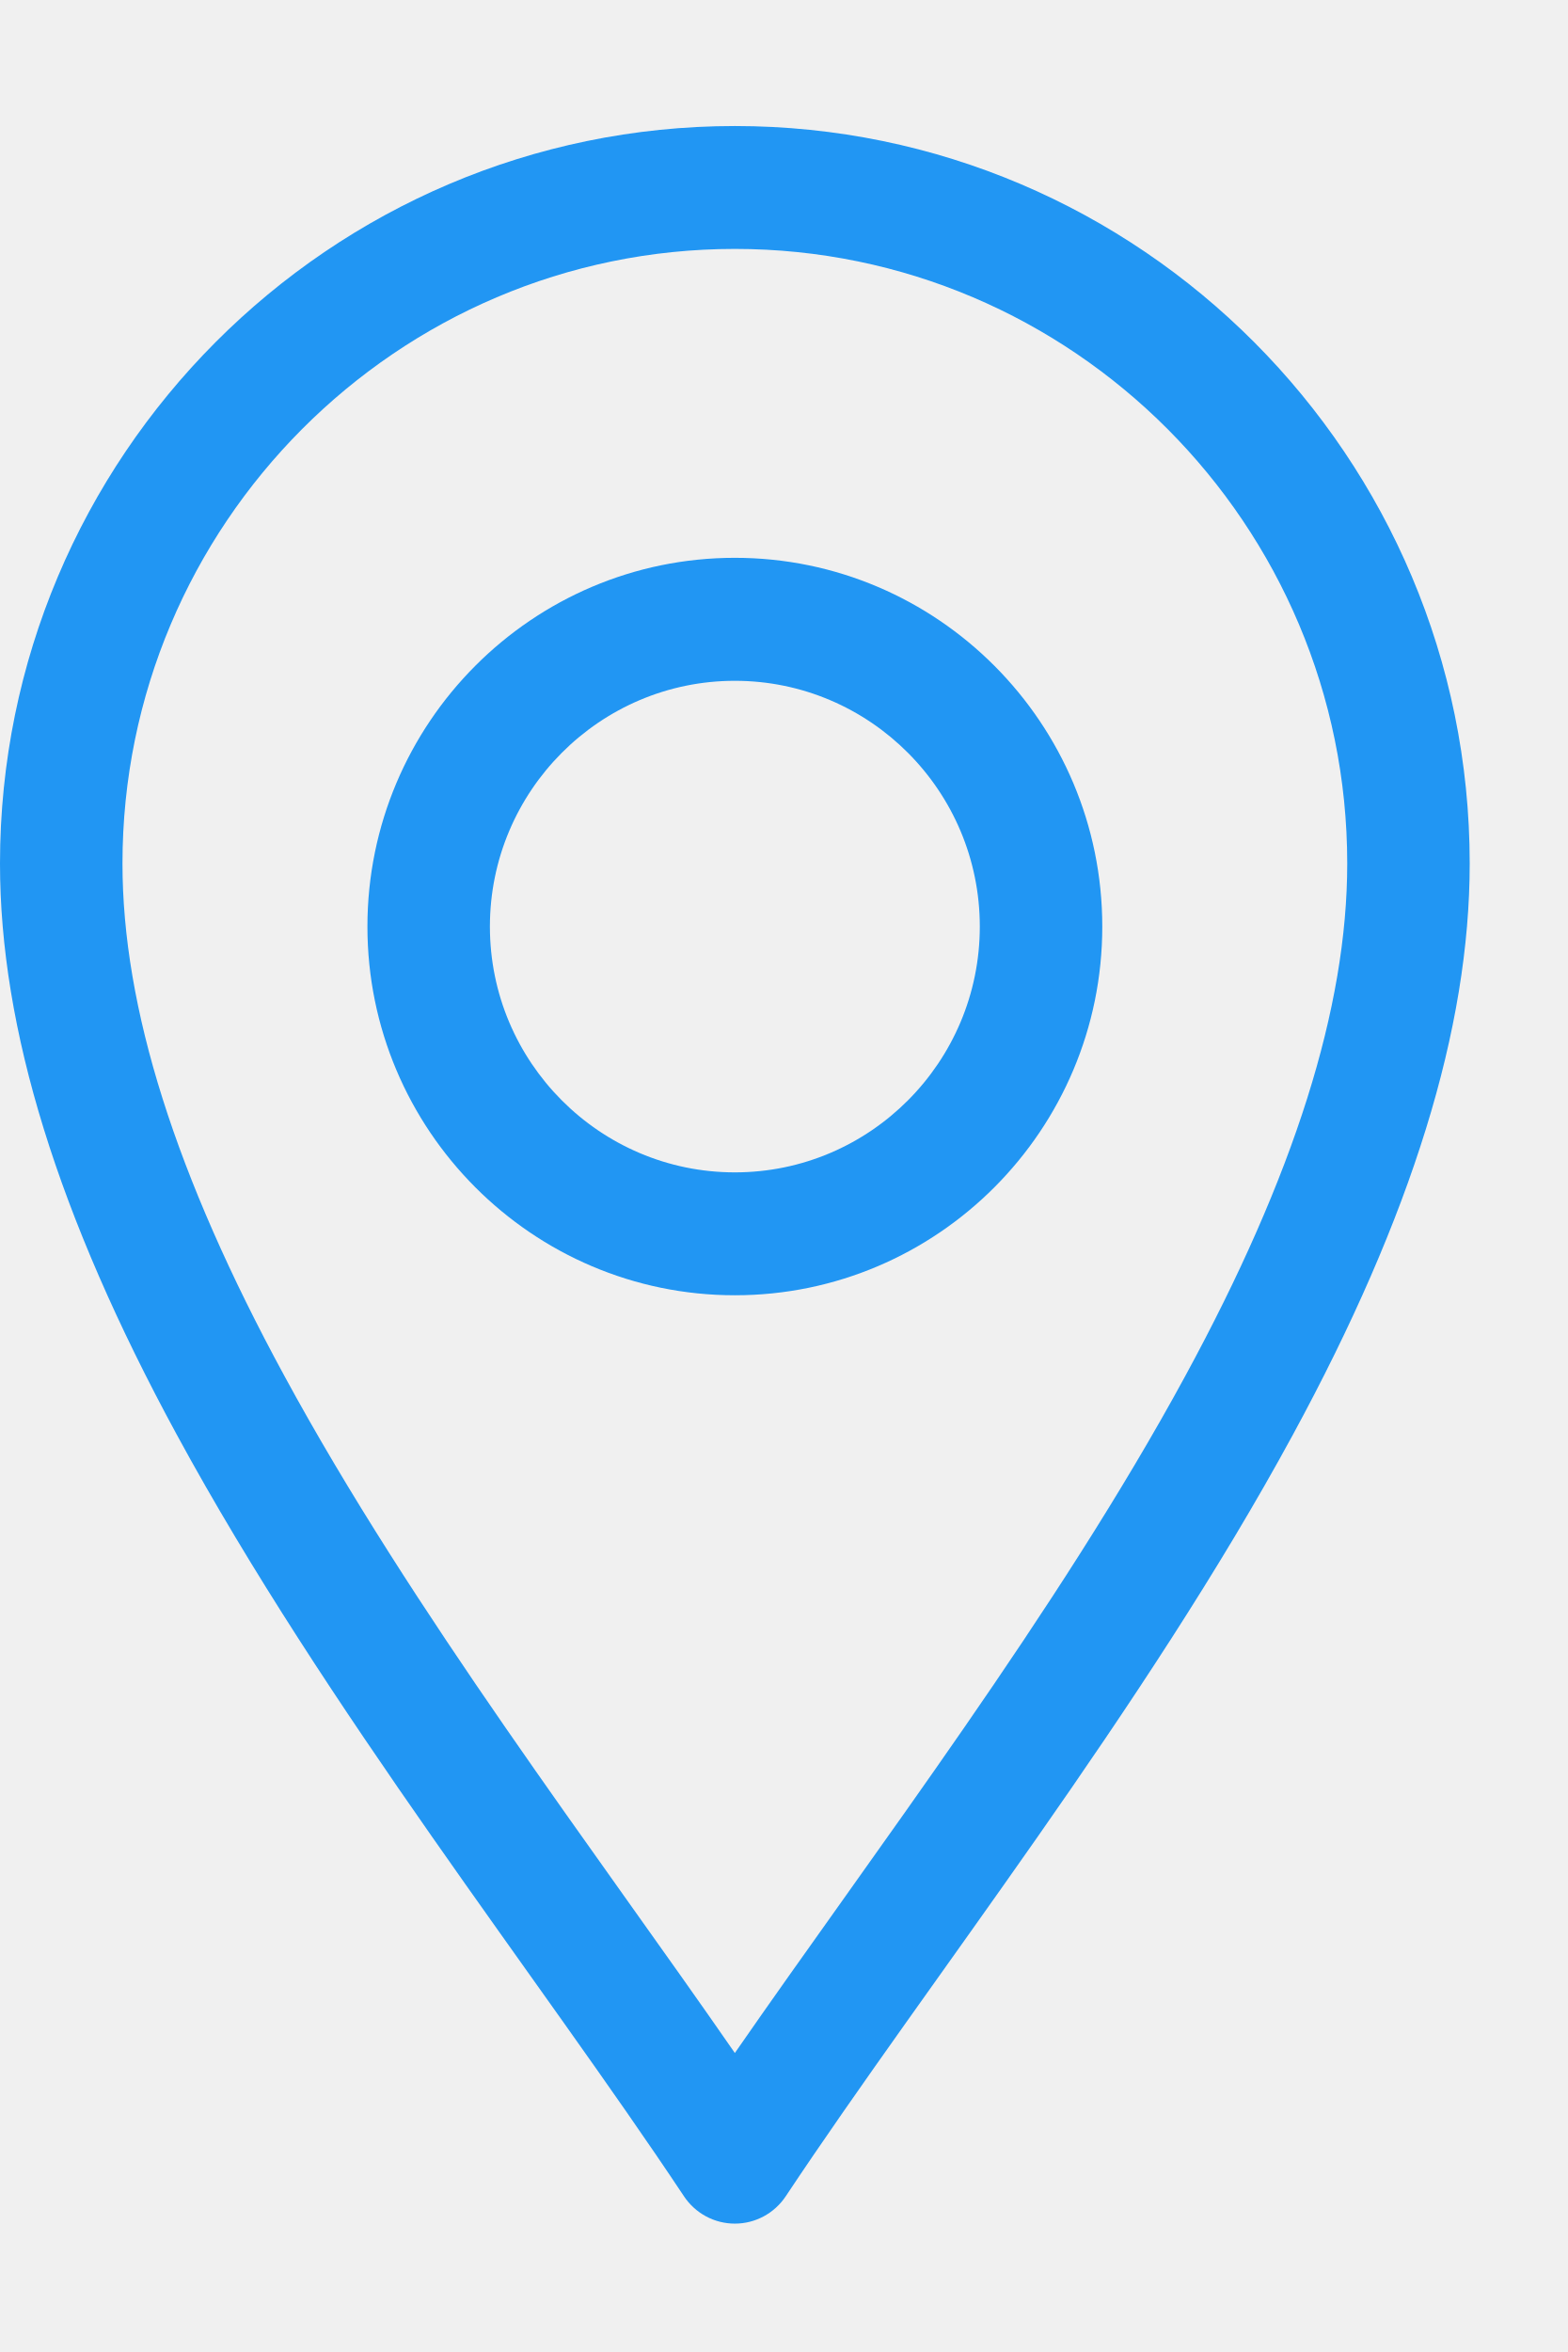
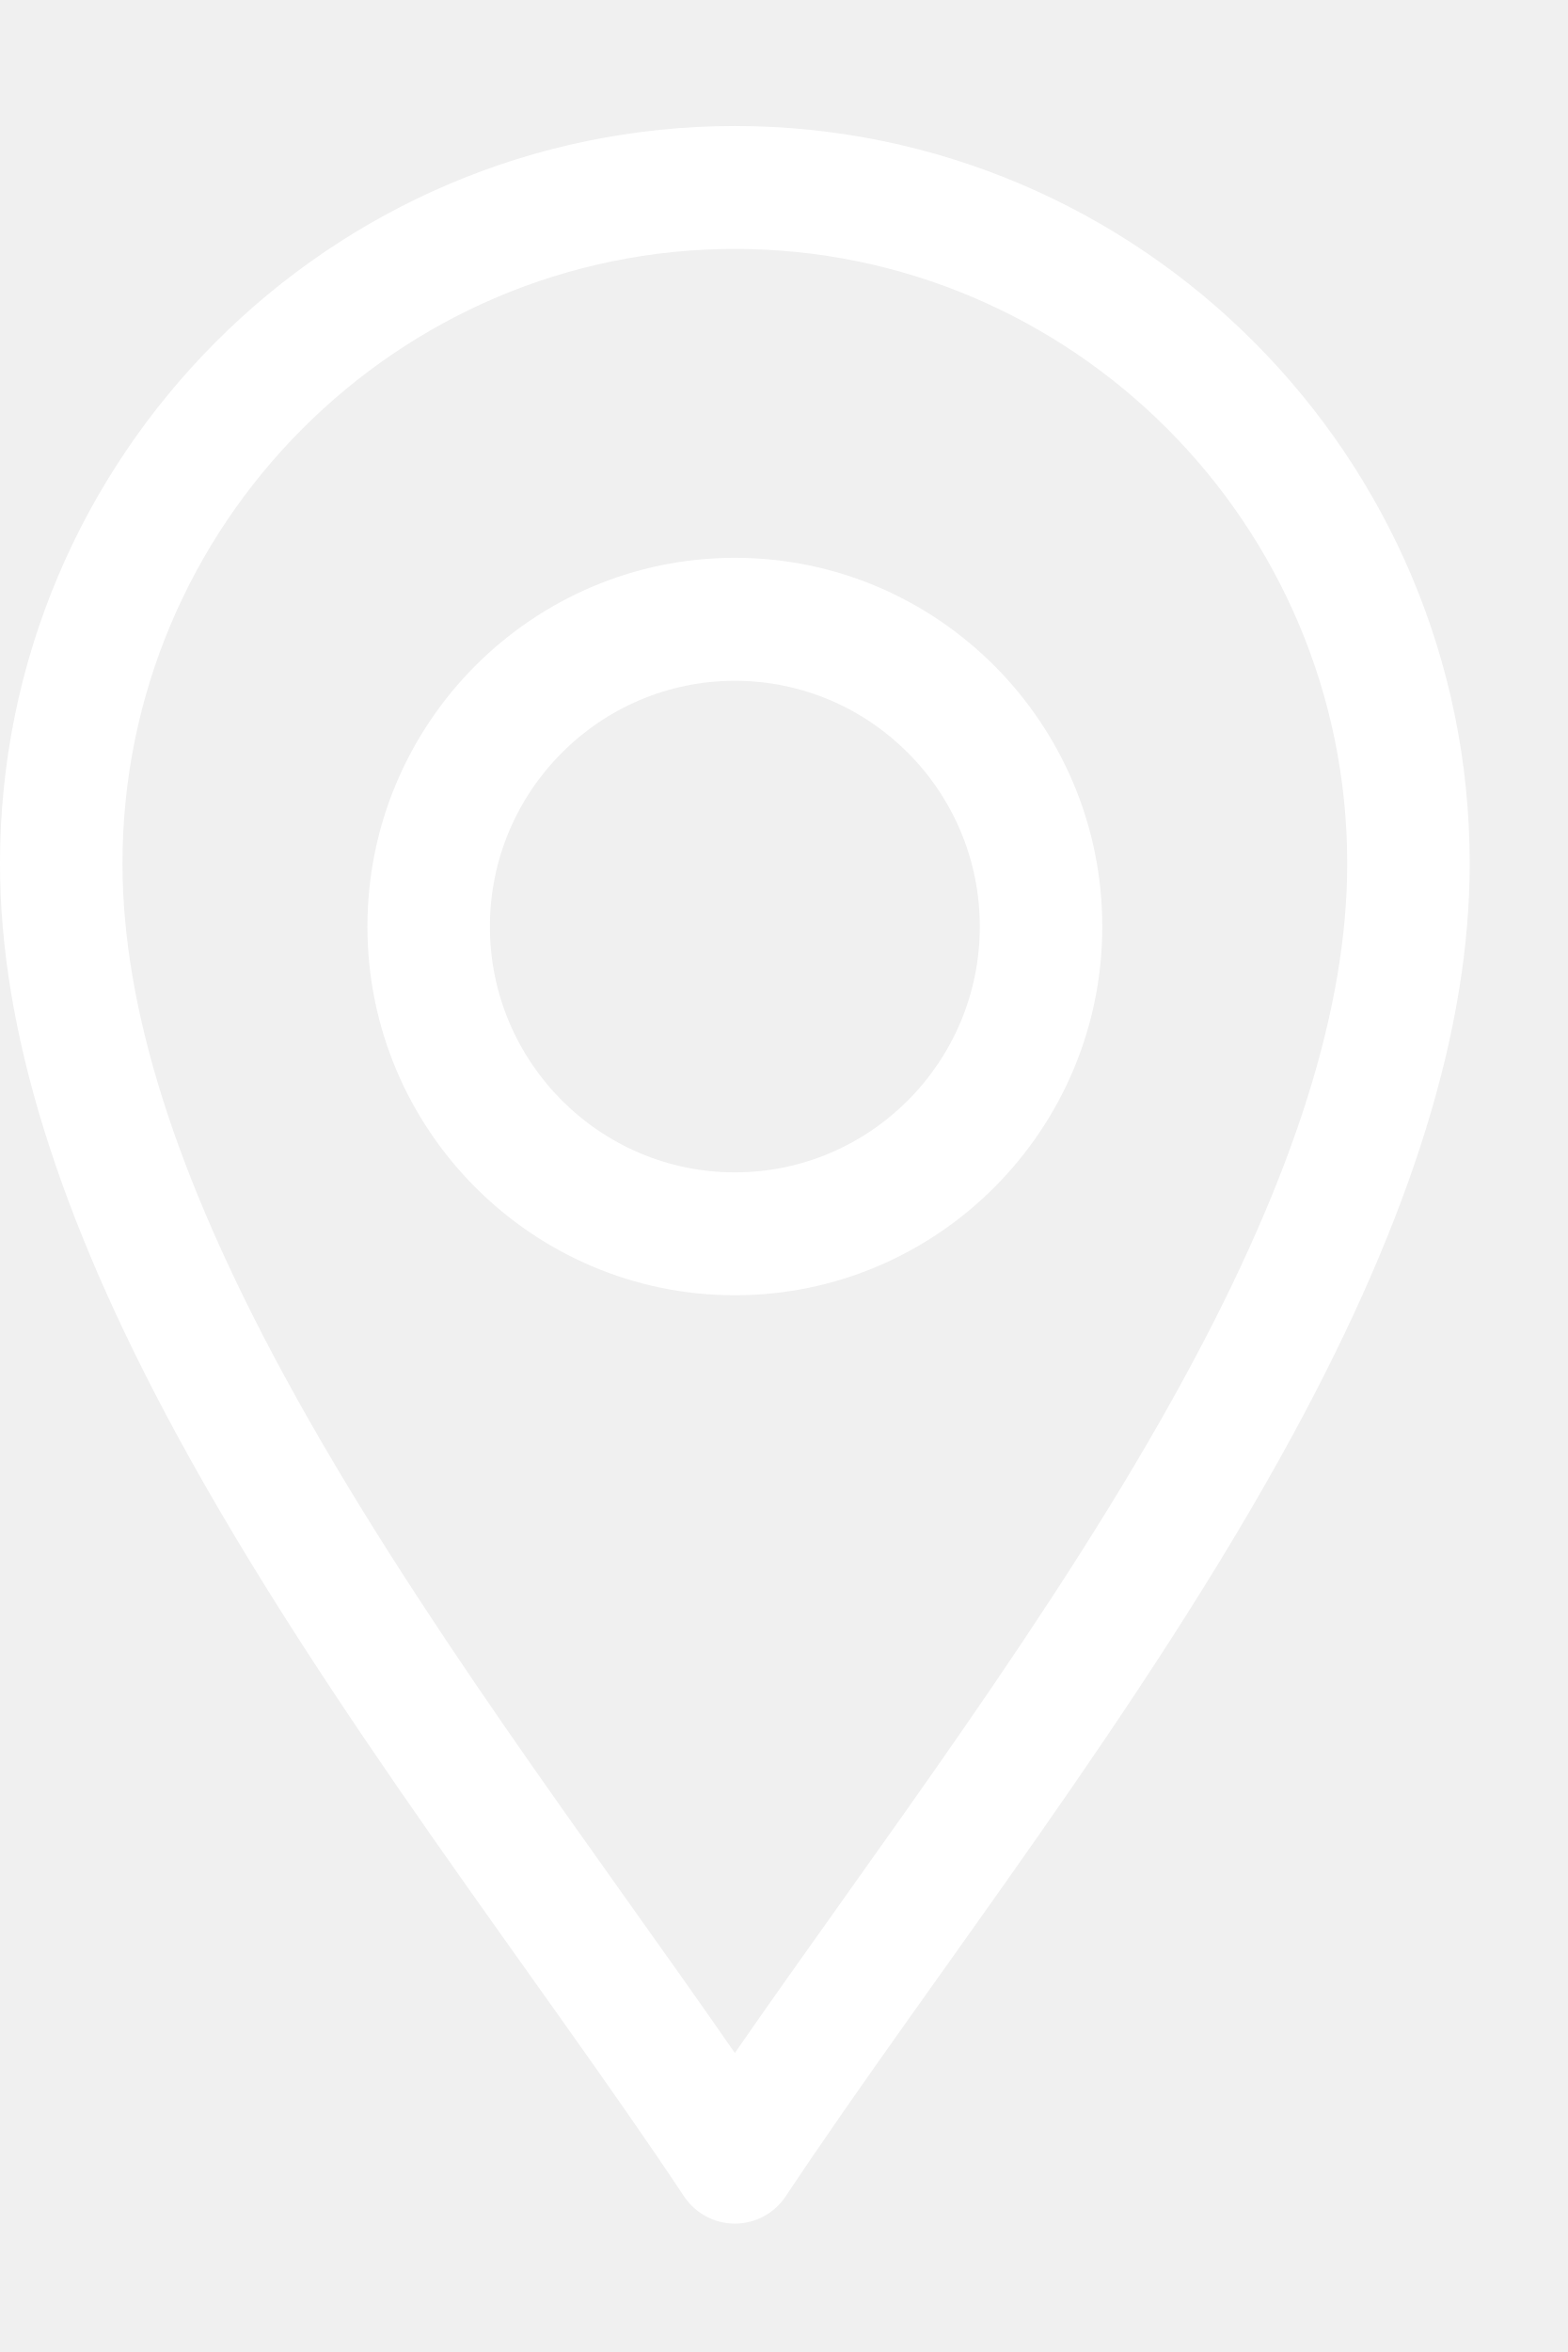
<svg xmlns="http://www.w3.org/2000/svg" width="16" height="24" viewBox="0 0 16 24" fill="none">
-   <path d="M7.5 13.217C9.568 13.217 11.25 11.529 11.25 9.455C11.25 7.38 9.568 5.692 7.5 5.692C5.432 5.692 3.75 7.38 3.75 9.455C3.75 11.529 5.432 13.217 7.5 13.217ZM7.5 6.947C8.879 6.947 10 8.072 10 9.455C10 10.838 8.879 11.963 7.5 11.963C6.122 11.963 5 10.838 5 9.455C5 8.072 6.122 6.947 7.5 6.947Z" fill="#2196F3" />
-   <path d="M6.98 22.41C7.096 22.585 7.291 22.69 7.5 22.69C7.709 22.69 7.904 22.585 8.02 22.41C9.499 20.184 11.678 17.435 13.196 14.639C14.41 12.404 15 10.497 15 8.811C15 4.661 11.636 1.286 7.5 1.286C3.365 1.286 0 4.661 0 8.811C0 10.497 0.59 12.404 1.804 14.639C3.321 17.433 5.504 20.189 6.98 22.41ZM7.5 2.54C10.946 2.54 13.75 5.353 13.75 8.811C13.75 10.282 13.21 11.993 12.098 14.039C10.79 16.449 8.922 18.894 7.5 20.949C6.078 18.894 4.21 16.45 2.902 14.039C1.79 11.993 1.25 10.282 1.25 8.811C1.25 5.353 4.054 2.54 7.5 2.54Z" fill="#2196F3" />
+   <path d="M7.5 13.217C9.568 13.217 11.25 11.529 11.25 9.455C11.25 7.38 9.568 5.692 7.5 5.692C5.432 5.692 3.75 7.38 3.75 9.455C3.75 11.529 5.432 13.217 7.5 13.217ZM7.5 6.947C8.879 6.947 10 8.072 10 9.455C10 10.838 8.879 11.963 7.5 11.963C6.122 11.963 5 10.838 5 9.455C5 8.072 6.122 6.947 7.5 6.947Z" fill="white" />
+   <path d="M6.98 22.41C7.096 22.585 7.291 22.69 7.5 22.69C7.709 22.69 7.904 22.585 8.02 22.41C9.499 20.184 11.678 17.435 13.196 14.639C14.41 12.404 15 10.497 15 8.811C15 4.661 11.636 1.286 7.5 1.286C3.365 1.286 0 4.661 0 8.811C0 10.497 0.59 12.404 1.804 14.639C3.321 17.433 5.504 20.189 6.98 22.41ZM7.5 2.54C10.946 2.54 13.75 5.353 13.75 8.811C13.75 10.282 13.21 11.993 12.098 14.039C10.79 16.449 8.922 18.894 7.5 20.949C6.078 18.894 4.21 16.45 2.902 14.039C1.79 11.993 1.25 10.282 1.25 8.811C1.25 5.353 4.054 2.54 7.5 2.54Z" fill="white" />
</svg>
